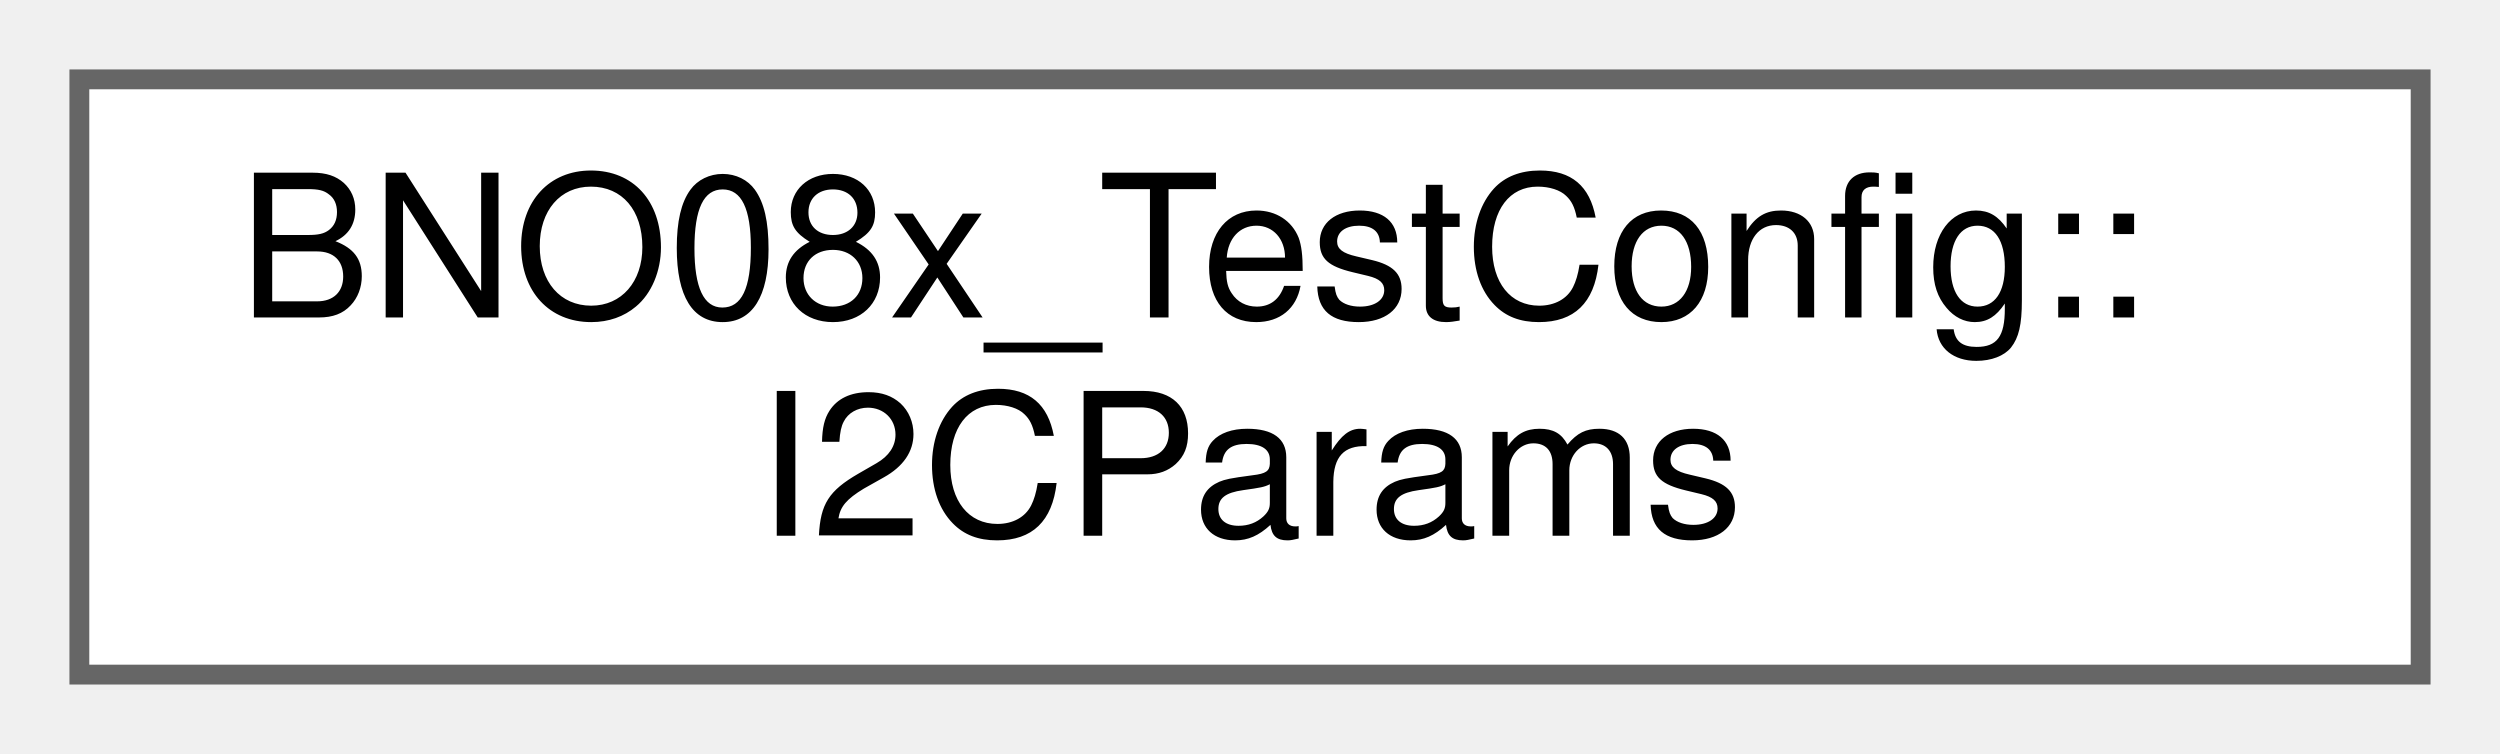
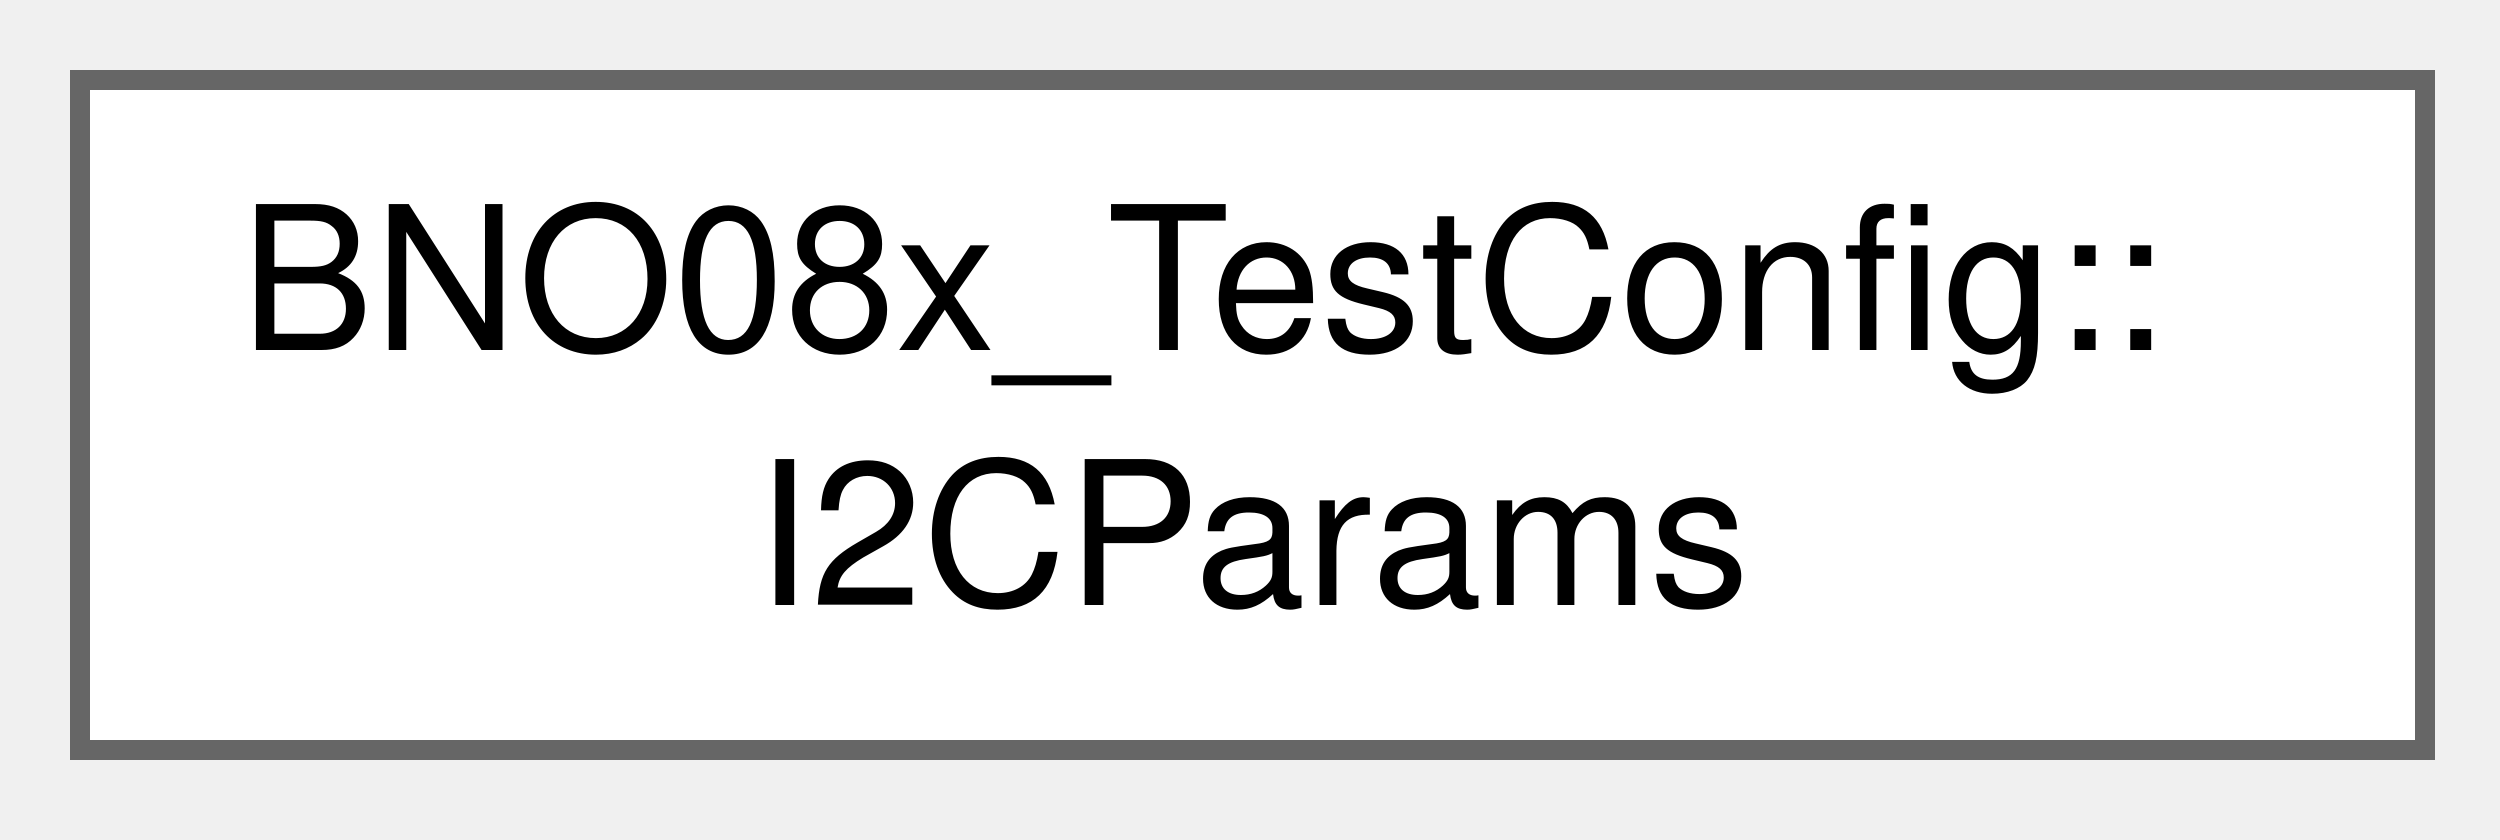
- <svg xmlns="http://www.w3.org/2000/svg" xmlns:xlink="http://www.w3.org/1999/xlink" width="126pt" height="38pt" viewBox="0.00 0.00 126.00 38.00">
-   <g id="graph0" class="graph" transform="scale(1 1) rotate(0) translate(4 34)">
+ <svg xmlns="http://www.w3.org/2000/svg" xmlns:xlink="http://www.w3.org/1999/xlink" width="125pt" height="42pt" viewBox="0.00 0.00 125.00 42.00">
+   <g id="graph0" class="graph" transform="scale(1 1) rotate(0) translate(4 37.5)">
    <g id="Node000000" class="node">
      <g id="a_Node000000">
        <a xlink:href="structBNO08x__TestConfig_1_1I2CParams.html" target="_top" xlink:title="I2C Communication Parameters.">
-           <polygon fill="white" stroke="#666666" points="118,-30 0,-30 0,0 118,0 118,-30" />
-           <text text-anchor="start" x="8" y="-18" font-family="Helvetica,sans-Serif" font-size="10.00">BNO08x_TestConfig::</text>
-           <text text-anchor="middle" x="59" y="-7" font-family="Helvetica,sans-Serif" font-size="10.00">I2CParams</text>
+           <polygon fill="white" stroke="#666666" points="117.25,-33.5 0,-33.5 0,0 117.25,0 117.25,-33.5" />
+           <text xml:space="preserve" text-anchor="start" x="8" y="-20" font-family="Helvetica,sans-Serif" font-size="10.00">BNO08x_TestConfig::</text>
+           <text xml:space="preserve" text-anchor="middle" x="58.62" y="-7.25" font-family="Helvetica,sans-Serif" font-size="10.00">I2CParams</text>
        </a>
      </g>
    </g>
  </g>
</svg>
